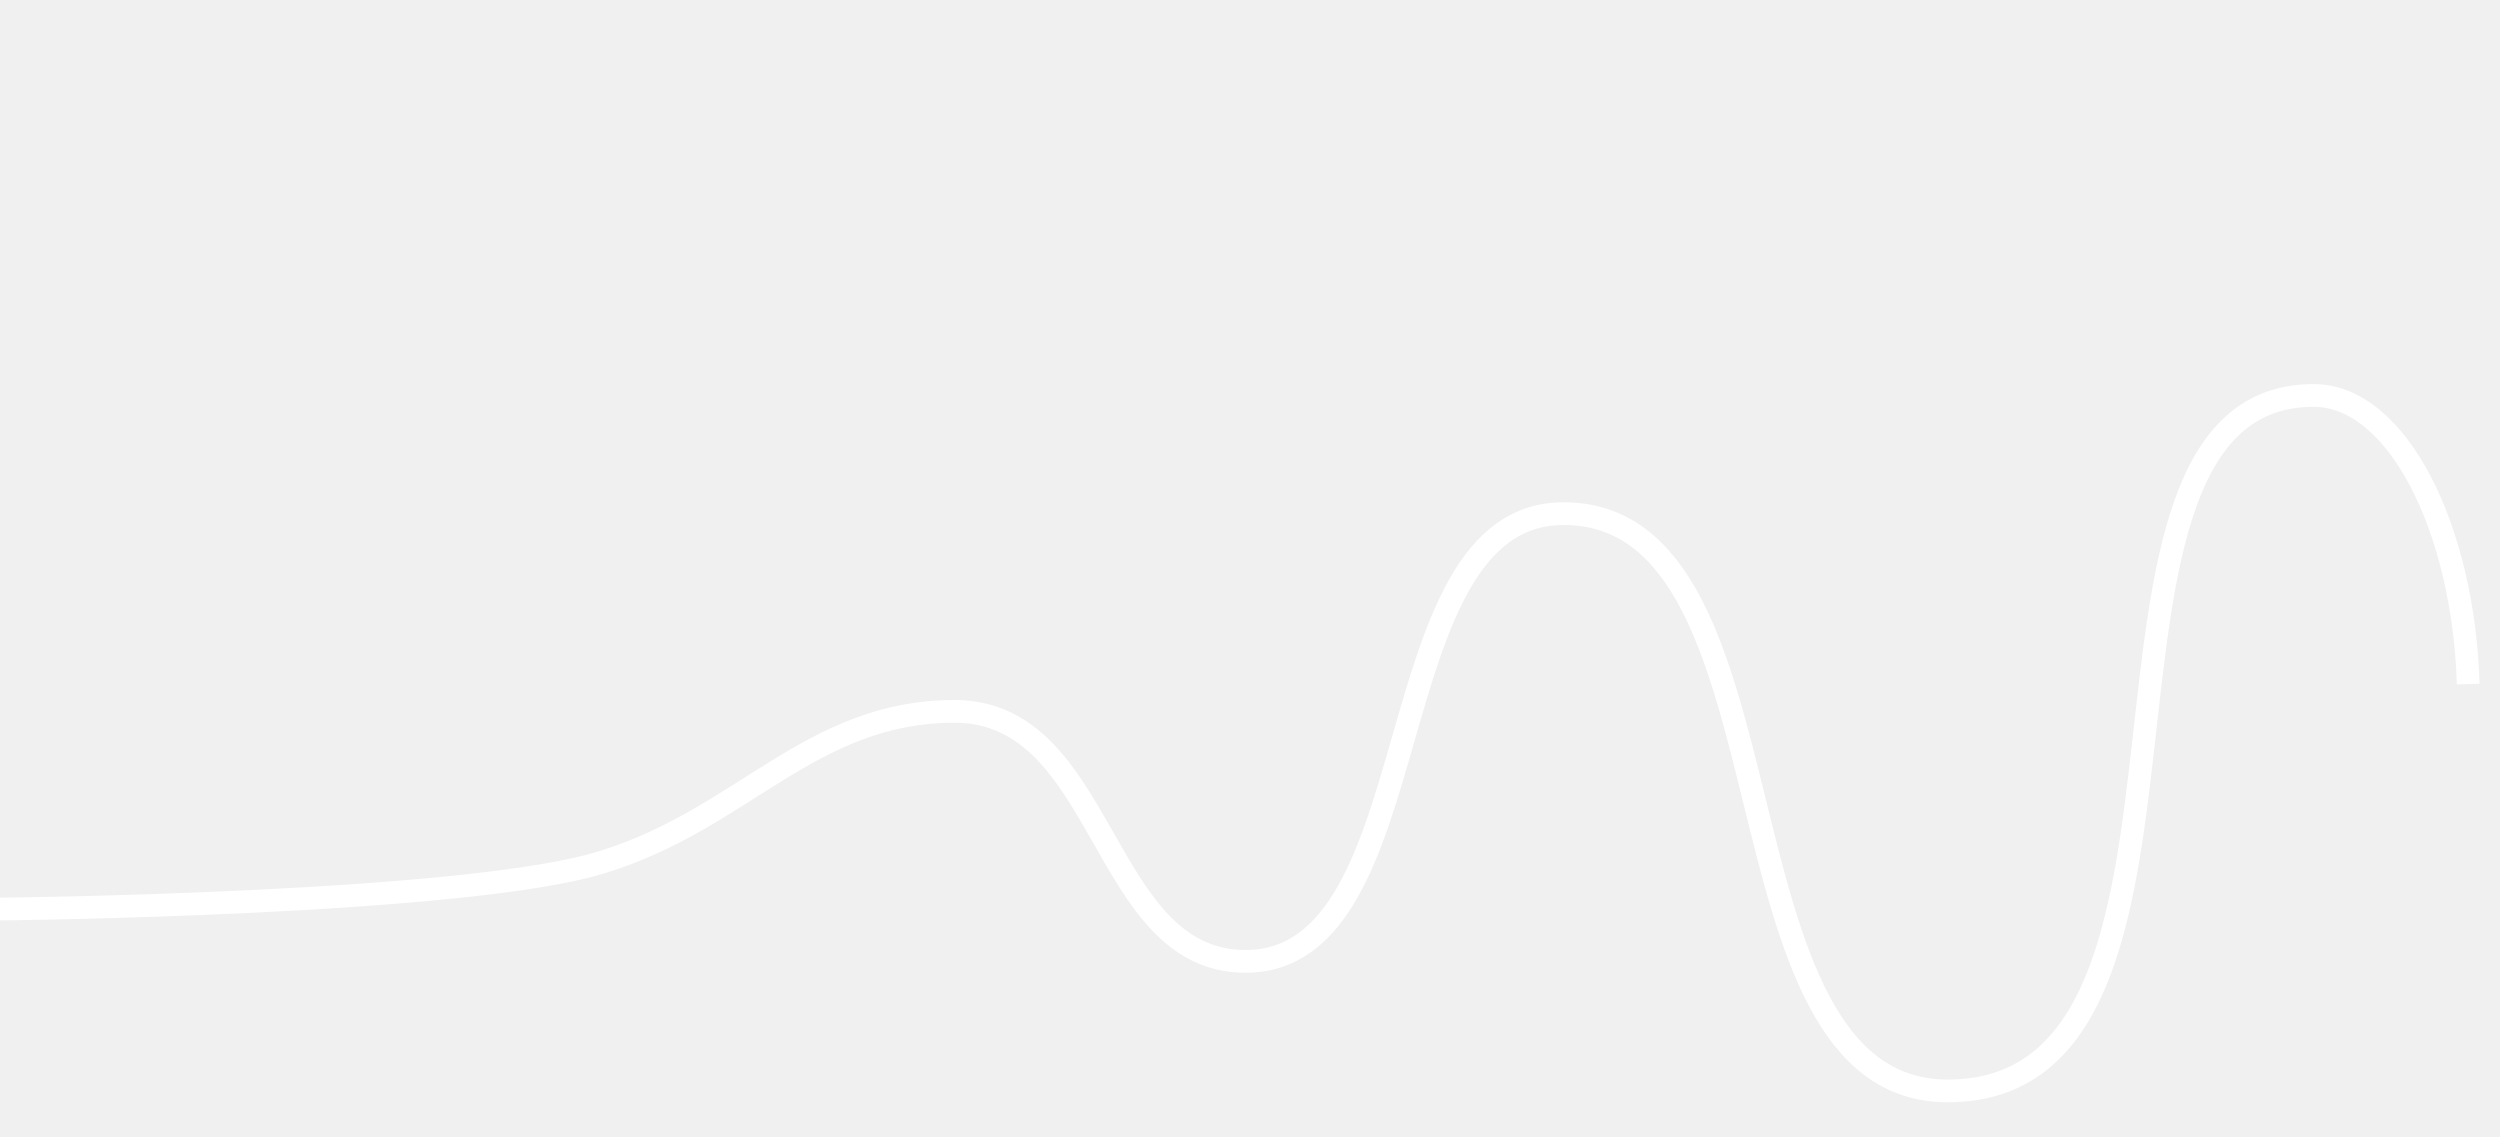
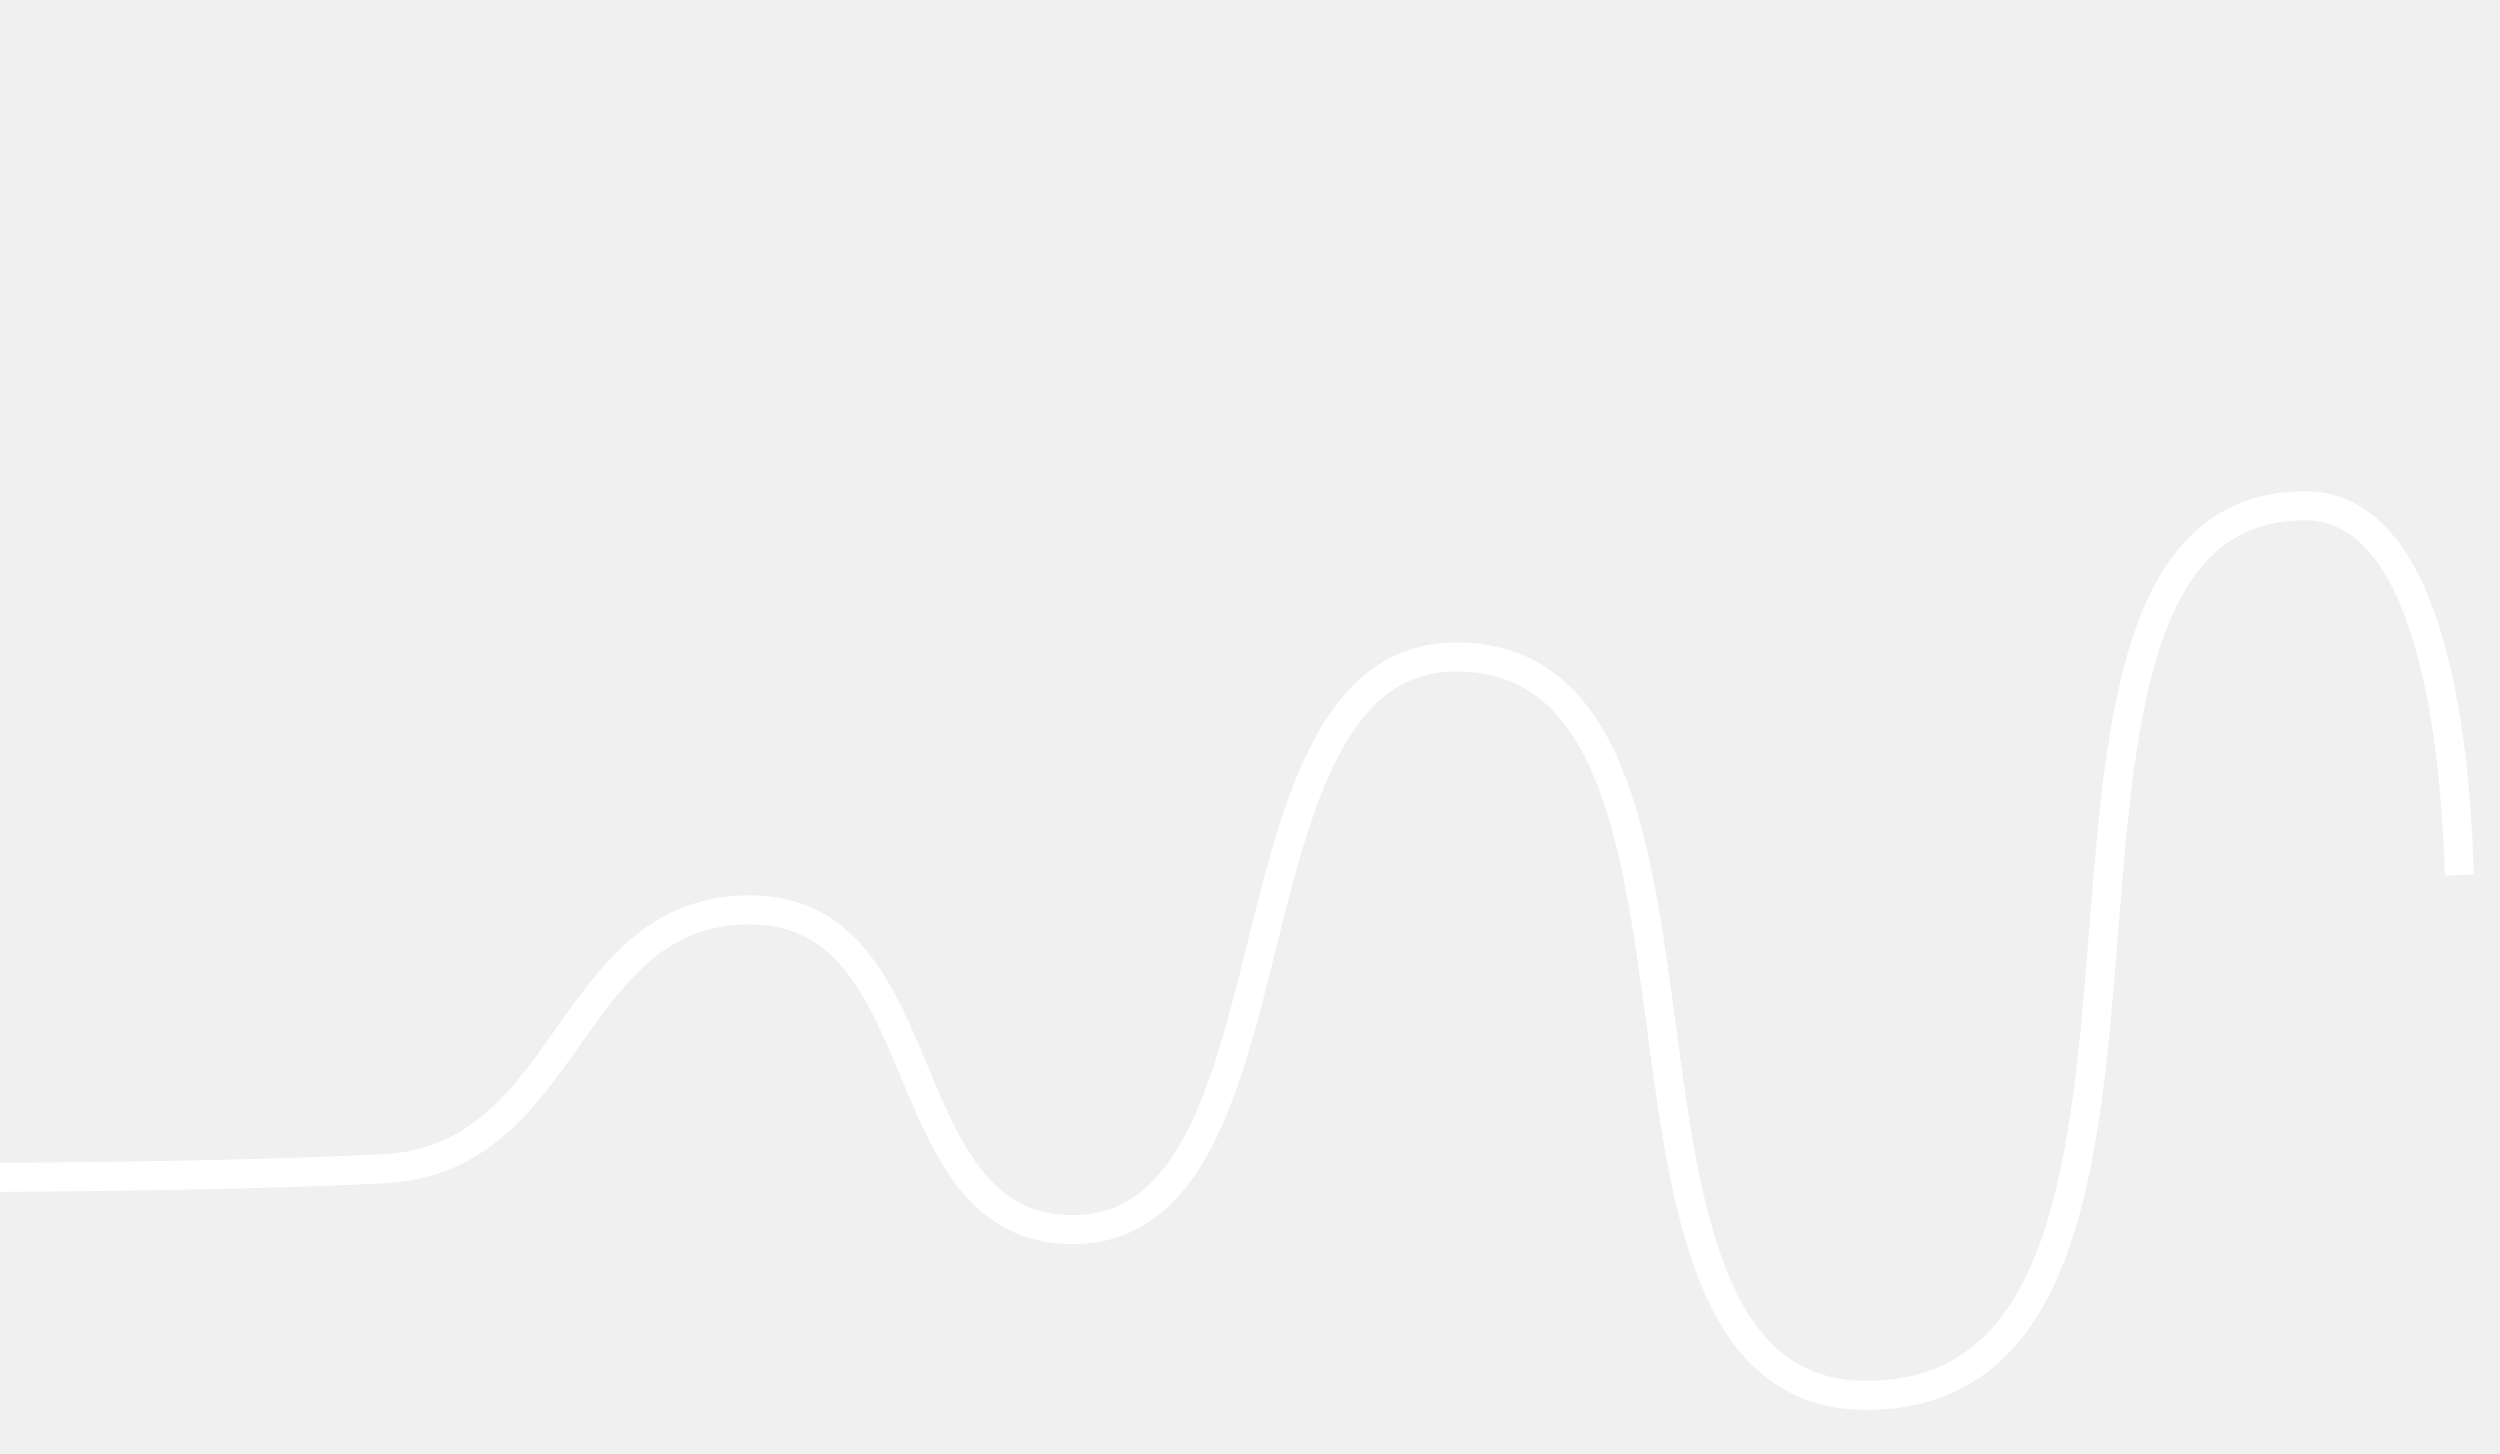
- <svg xmlns="http://www.w3.org/2000/svg" width="110" height="50" viewBox="1.5 0 110 50">
-   <path d="M110.1 30.1c-0.2-6.8-3.1-12.7-6.8-12.7 -11.9 0-2.7 30.6-16.1 30.6 -10.7 0-6.3-25.4-16.9-25.4 -8.4 0-5.7 19.7-14 19.7 -6.4 0-6.1-11-12.8-11 -6.3 0-9.3 4.7-15.4 6.6C22.3 39.8 1.4 40 1.4 40" style="fill:none;stroke:#FFF" />
+ <svg xmlns="http://www.w3.org/2000/svg" width="86" height="50" viewBox="25.5 0 86 50">
+   <path d="M110.1 30.1c-0.2-6.8-1.6-12.7-5.3-12.7 -11.9 0-1.7 30.6-15.1 30.6 -10.7 0-3.4-25.4-14.1-25.4 -8.4 0-5 19.7-13.2 19.7 -6.4 0-4.5-11-11.1-11 -6.3 0-6.1 8.5-12.5 8.9 -6 0.3-13.9 0.3-13.9 0.3" style="fill:none;stroke:#FFF" />
</svg>
